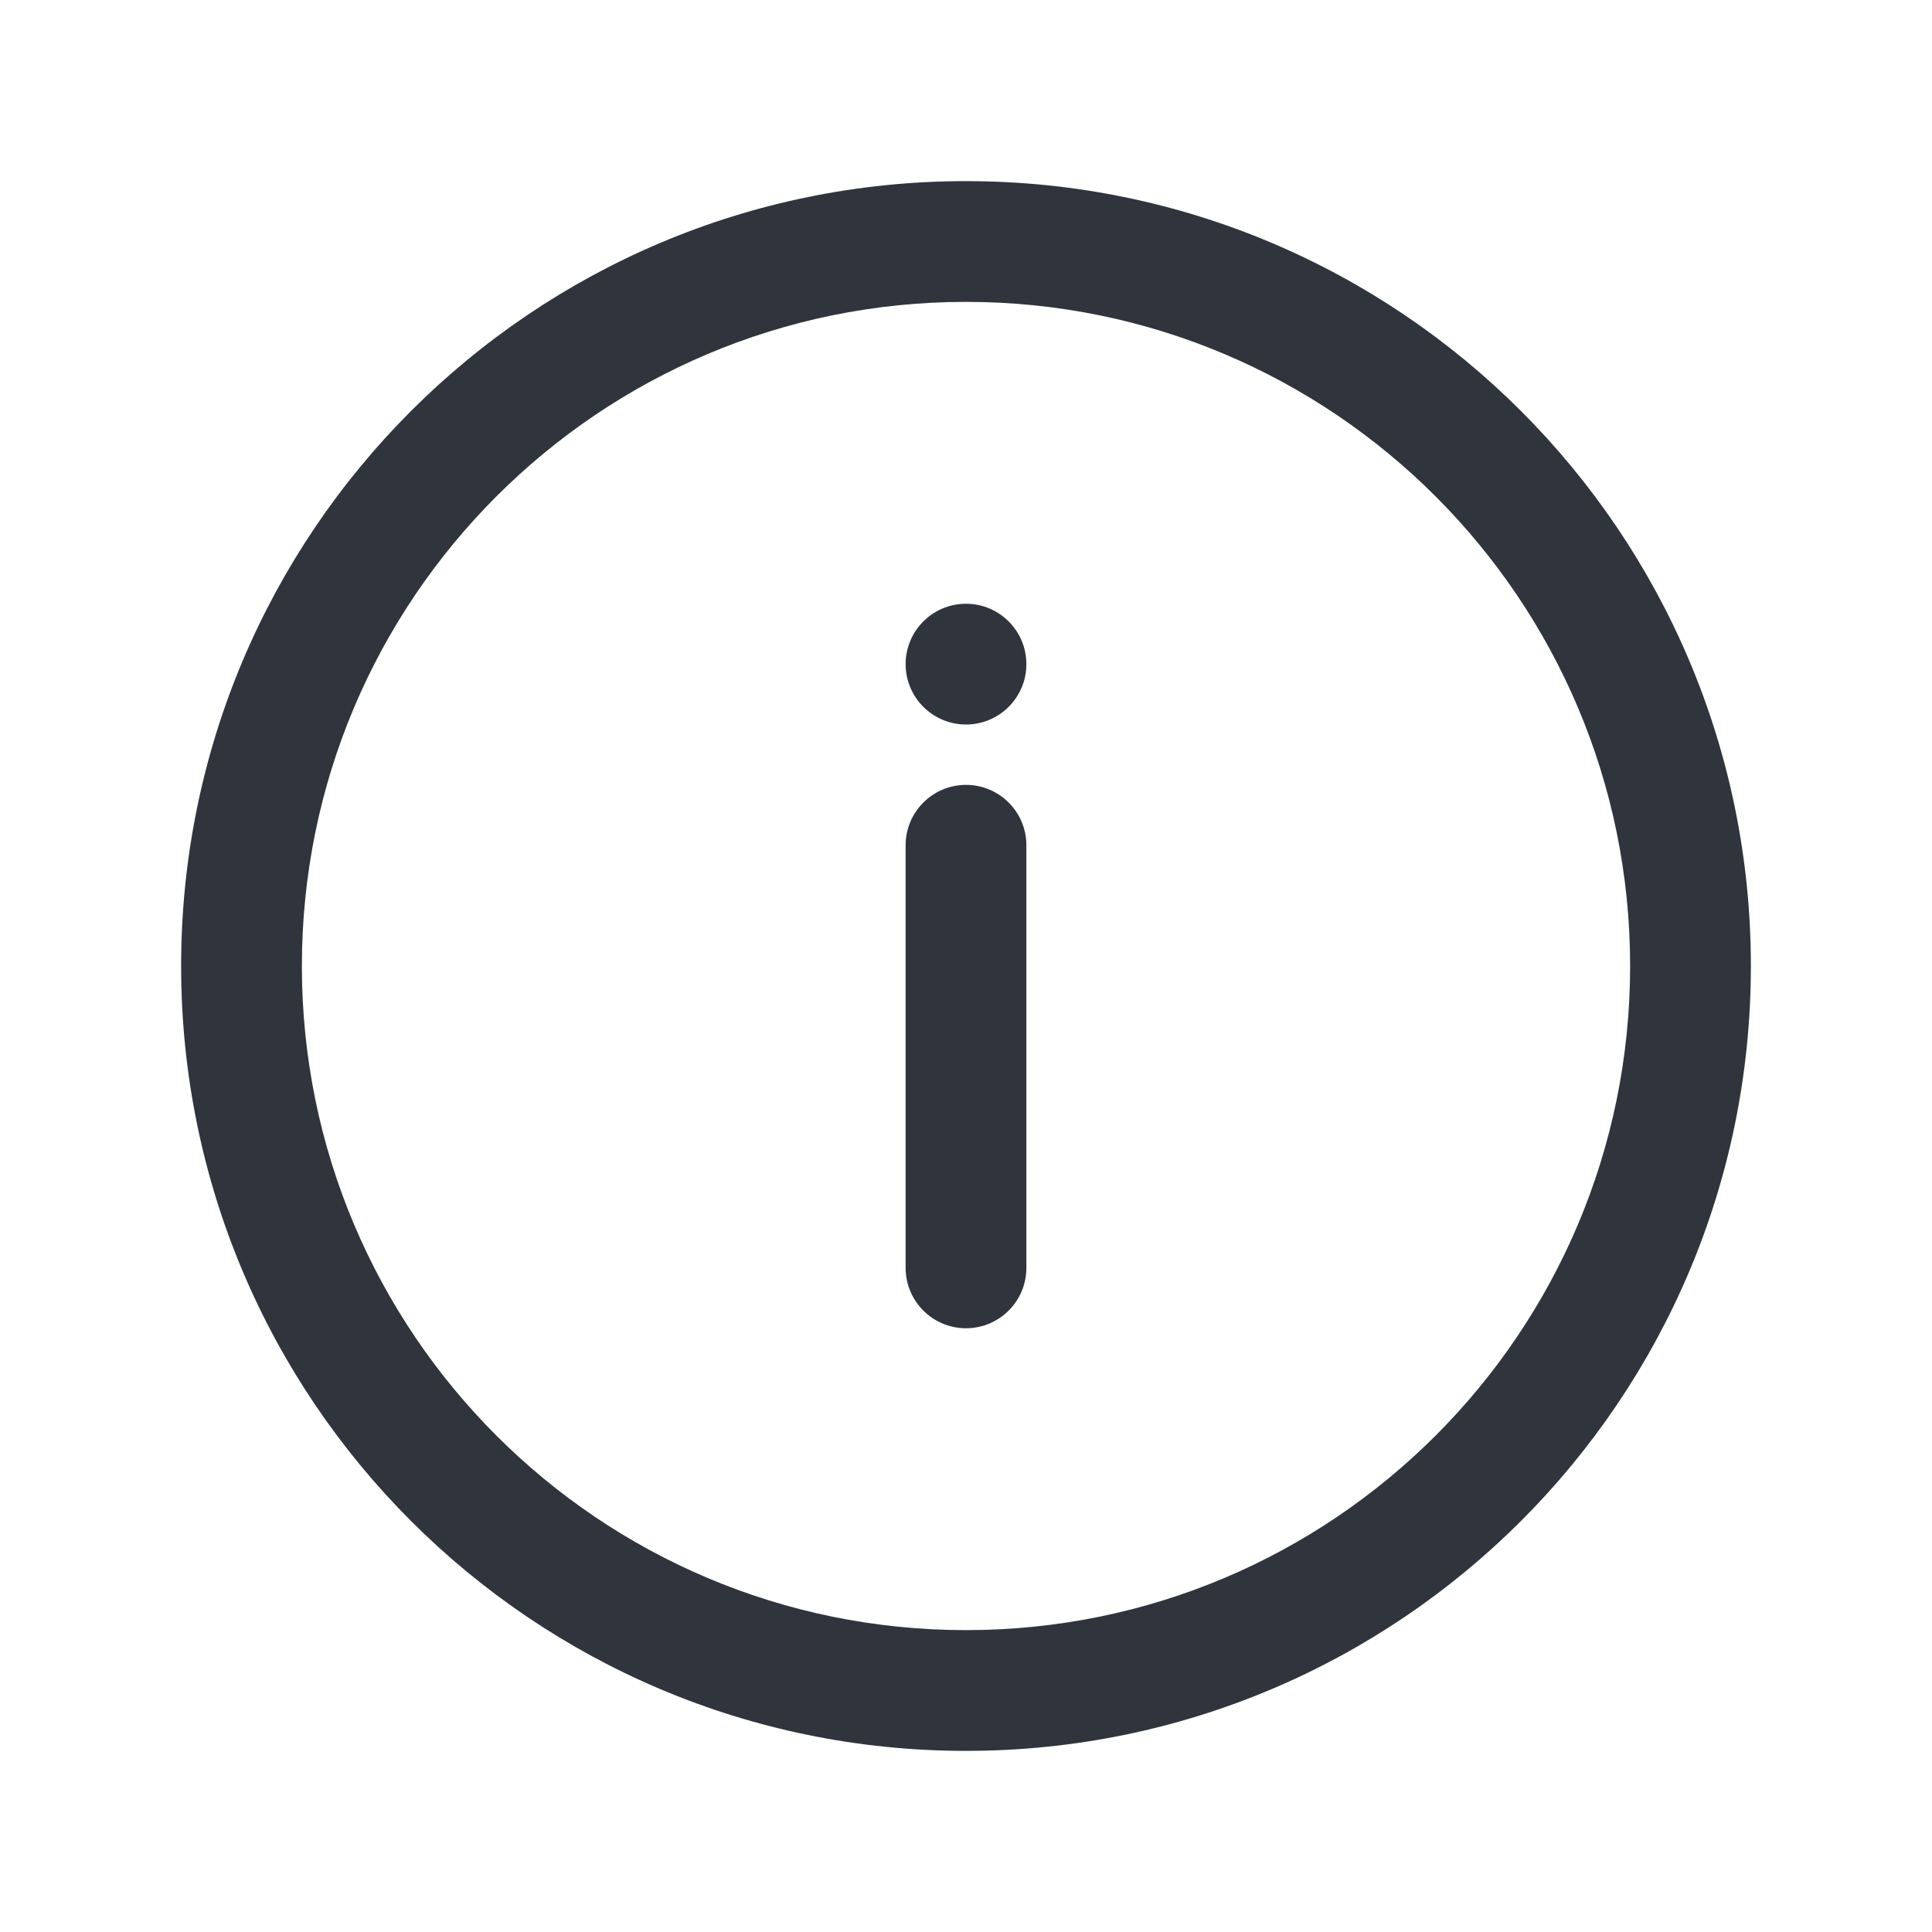
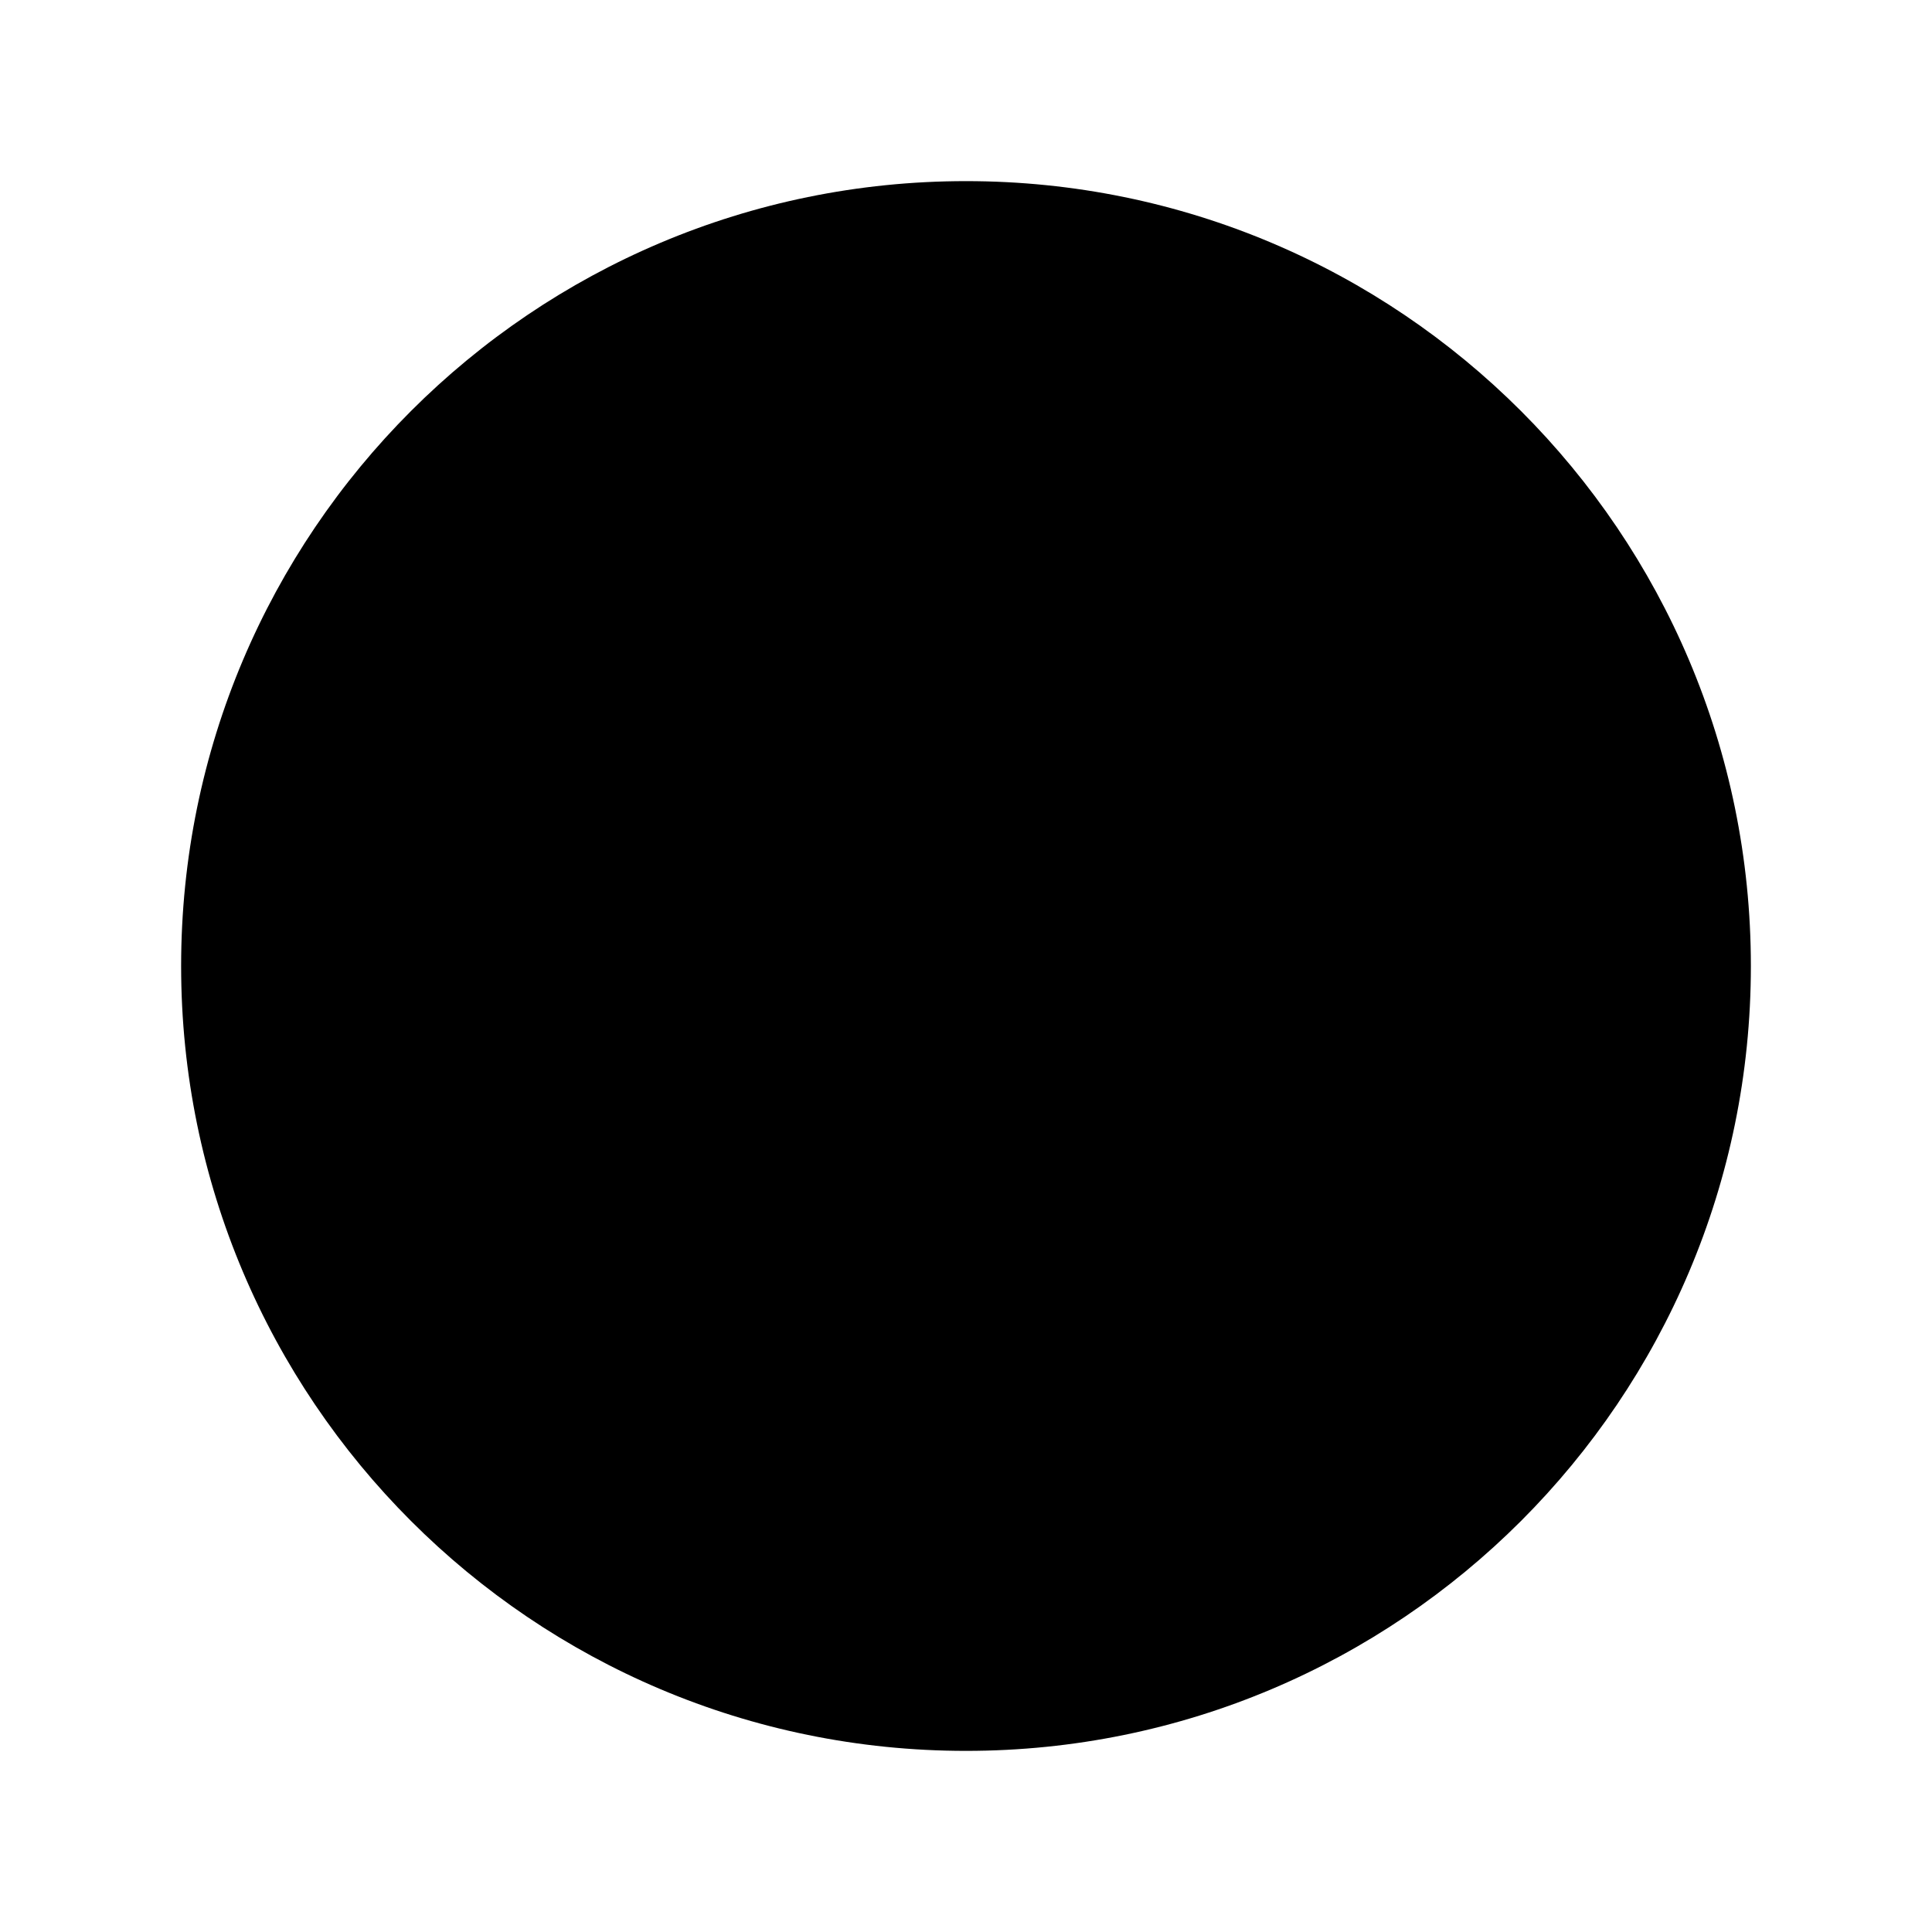
- <svg xmlns="http://www.w3.org/2000/svg" width="32" height="32" viewBox="0 0 32 32" fill="none">
-   <path fill-rule="evenodd" clip-rule="evenodd" d="M16 27C22.075 27 27 22.075 27 16C27 9.925 22.075 5 16 5C9.925 5 5 9.925 5 16C5 22.075 9.925 27 16 27ZM16 29C23.18 29 29 23.18 29 16C29 8.82 23.18 3 16 3C8.82 3 3 8.82 3 16C3 23.18 8.82 29 16 29ZM17 11C17 11.552 16.552 12 16 12C15.448 12 15 11.552 15 11C15 10.448 15.448 10 16 10C16.552 10 17 10.448 17 11ZM16 13C15.448 13 15 13.448 15 14V21C15 21.552 15.448 22 16 22C16.552 22 17 21.552 17 21V14C17 13.448 16.552 13 16 13Z" fill="#2F343D" />
+ <svg xmlns="http://www.w3.org/2000/svg" viewBox="0 0 32 32">
+   <path d="M16 27C22.075 27 27 22.075 27 16C27 9.925 22.075 5 16 5C9.925 5 5 9.925 5 16C5 22.075 9.925 27 16 27ZM16 29C23.18 29 29 23.18 29 16C29 8.82 23.18 3 16 3C8.82 3 3 8.82 3 16C3 23.18 8.82 29 16 29ZM17 11C17 11.552 16.552 12 16 12C15.448 12 15 11.552 15 11C15 10.448 15.448 10 16 10C16.552 10 17 10.448 17 11ZM16 13C15.448 13 15 13.448 15 14V21C15 21.552 15.448 22 16 22C16.552 22 17 21.552 17 21V14C17 13.448 16.552 13 16 13Z" />
</svg>
